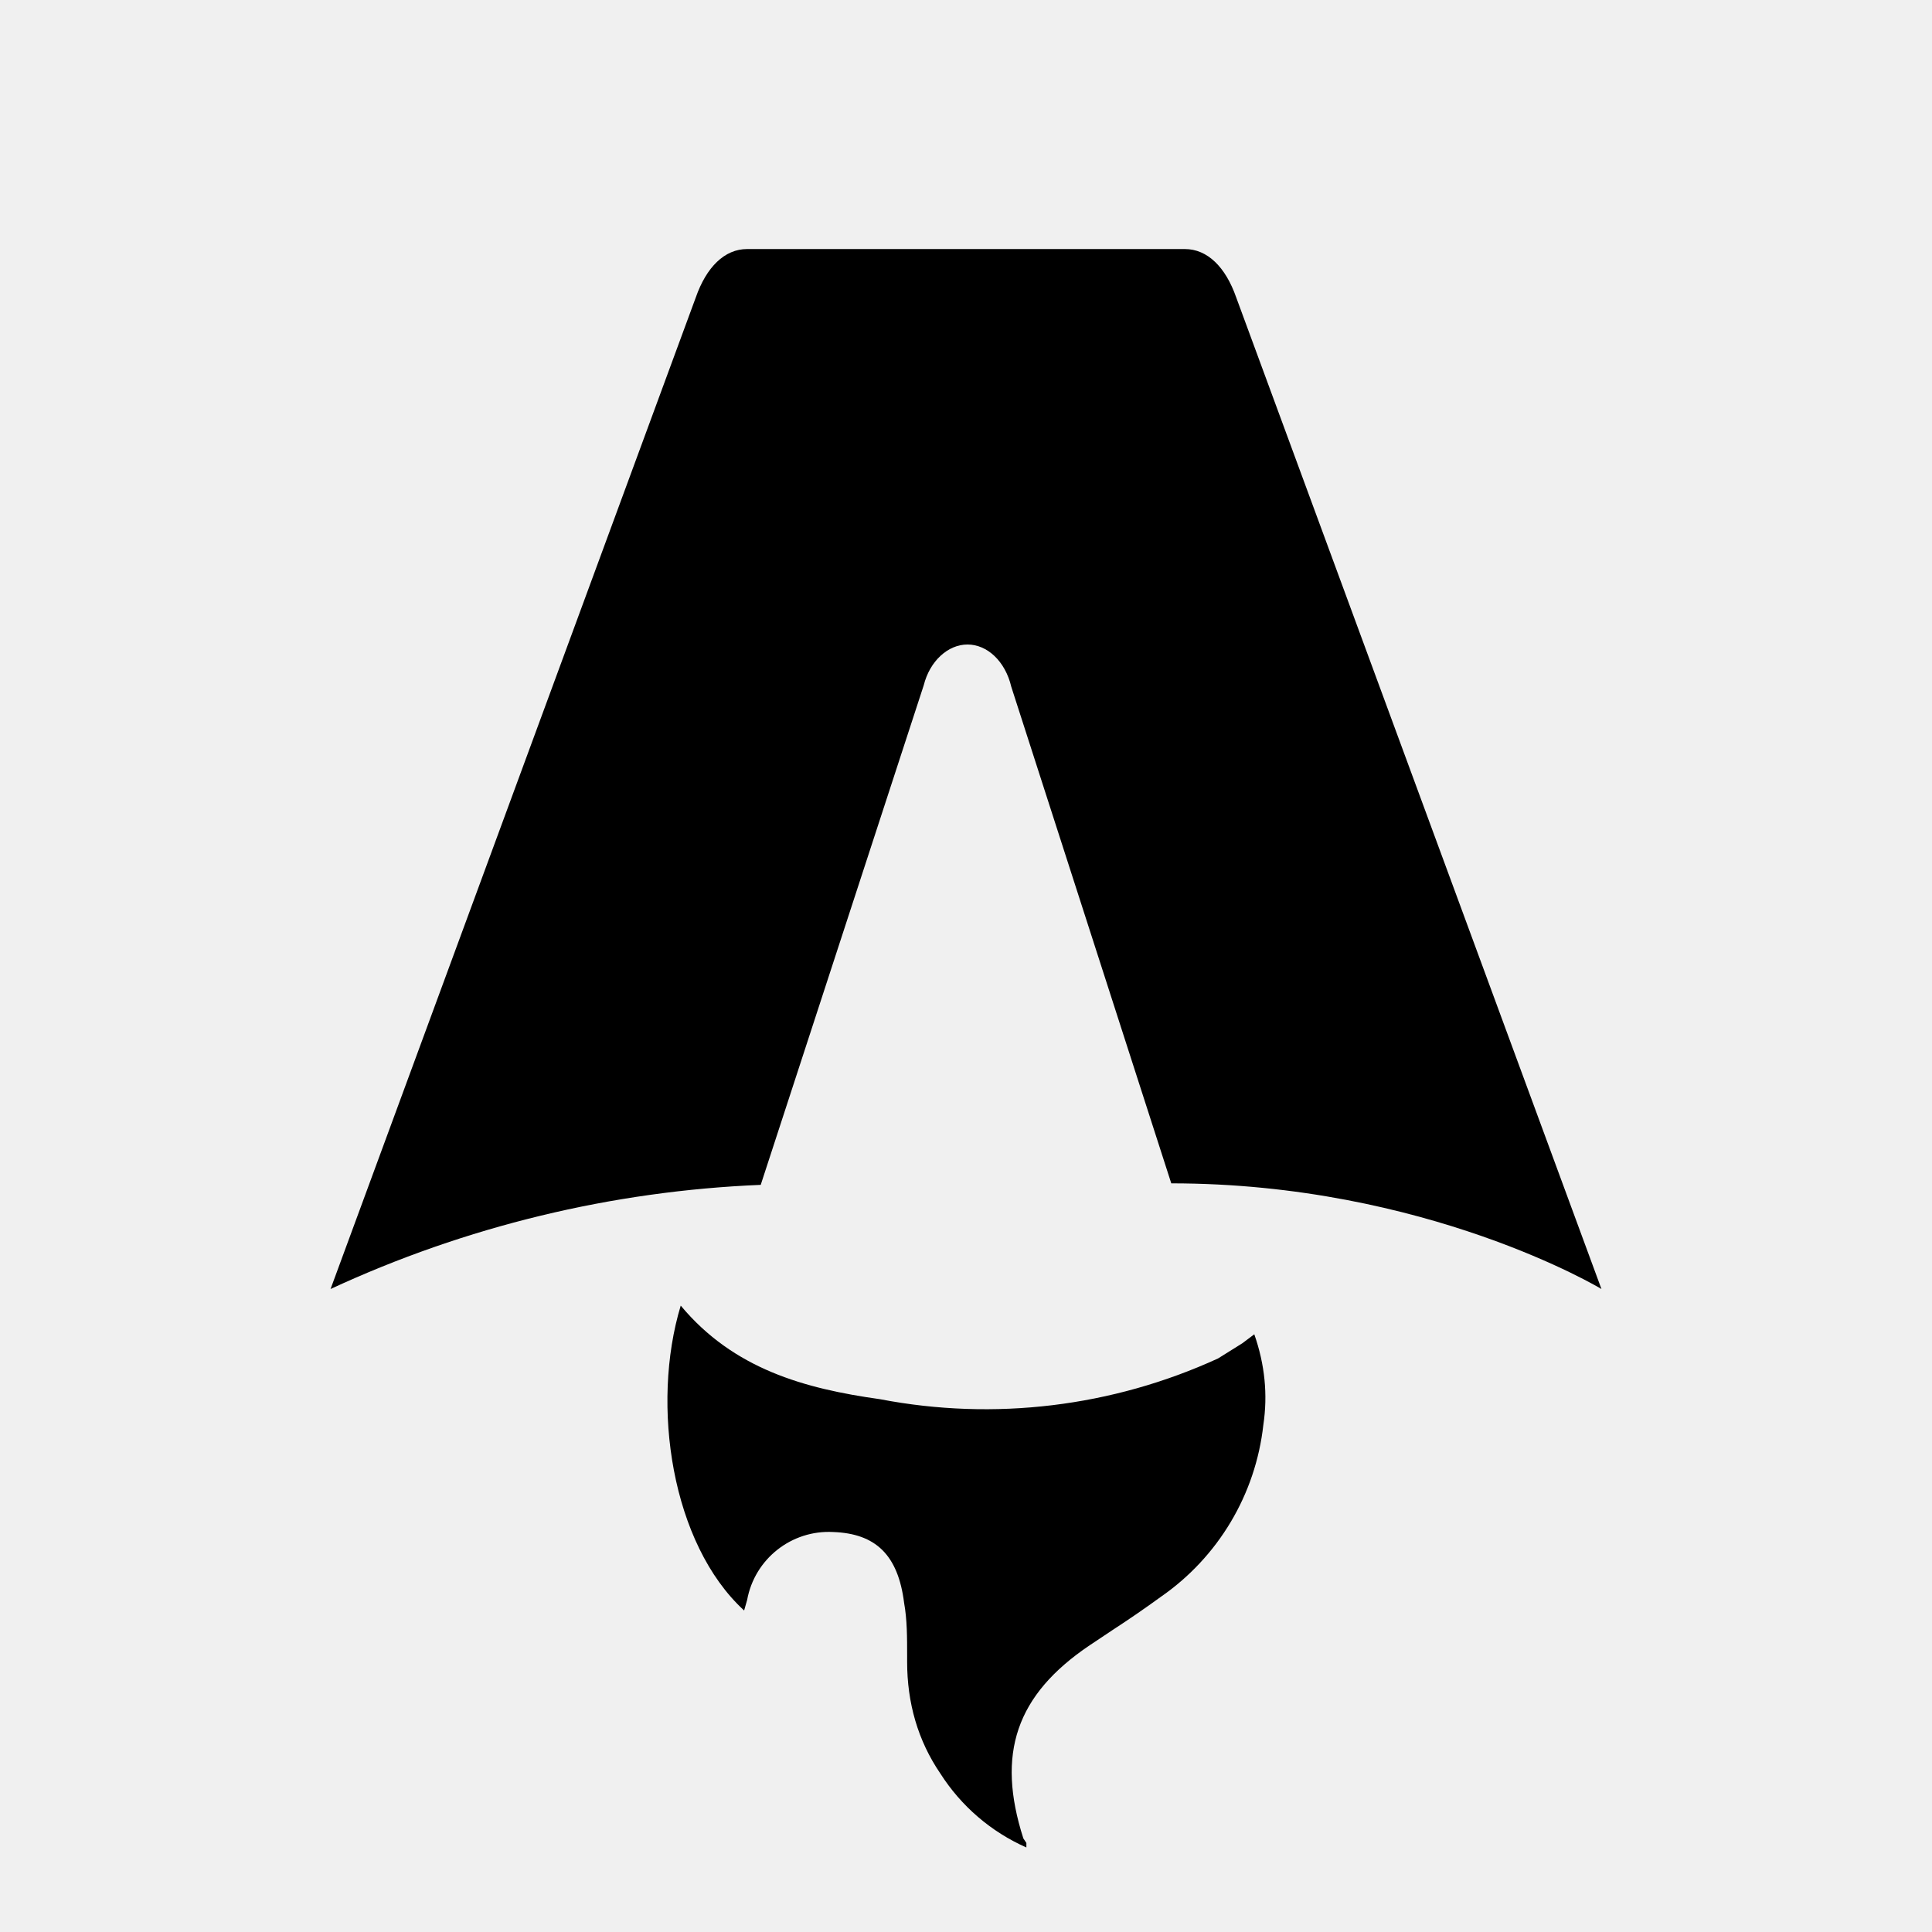
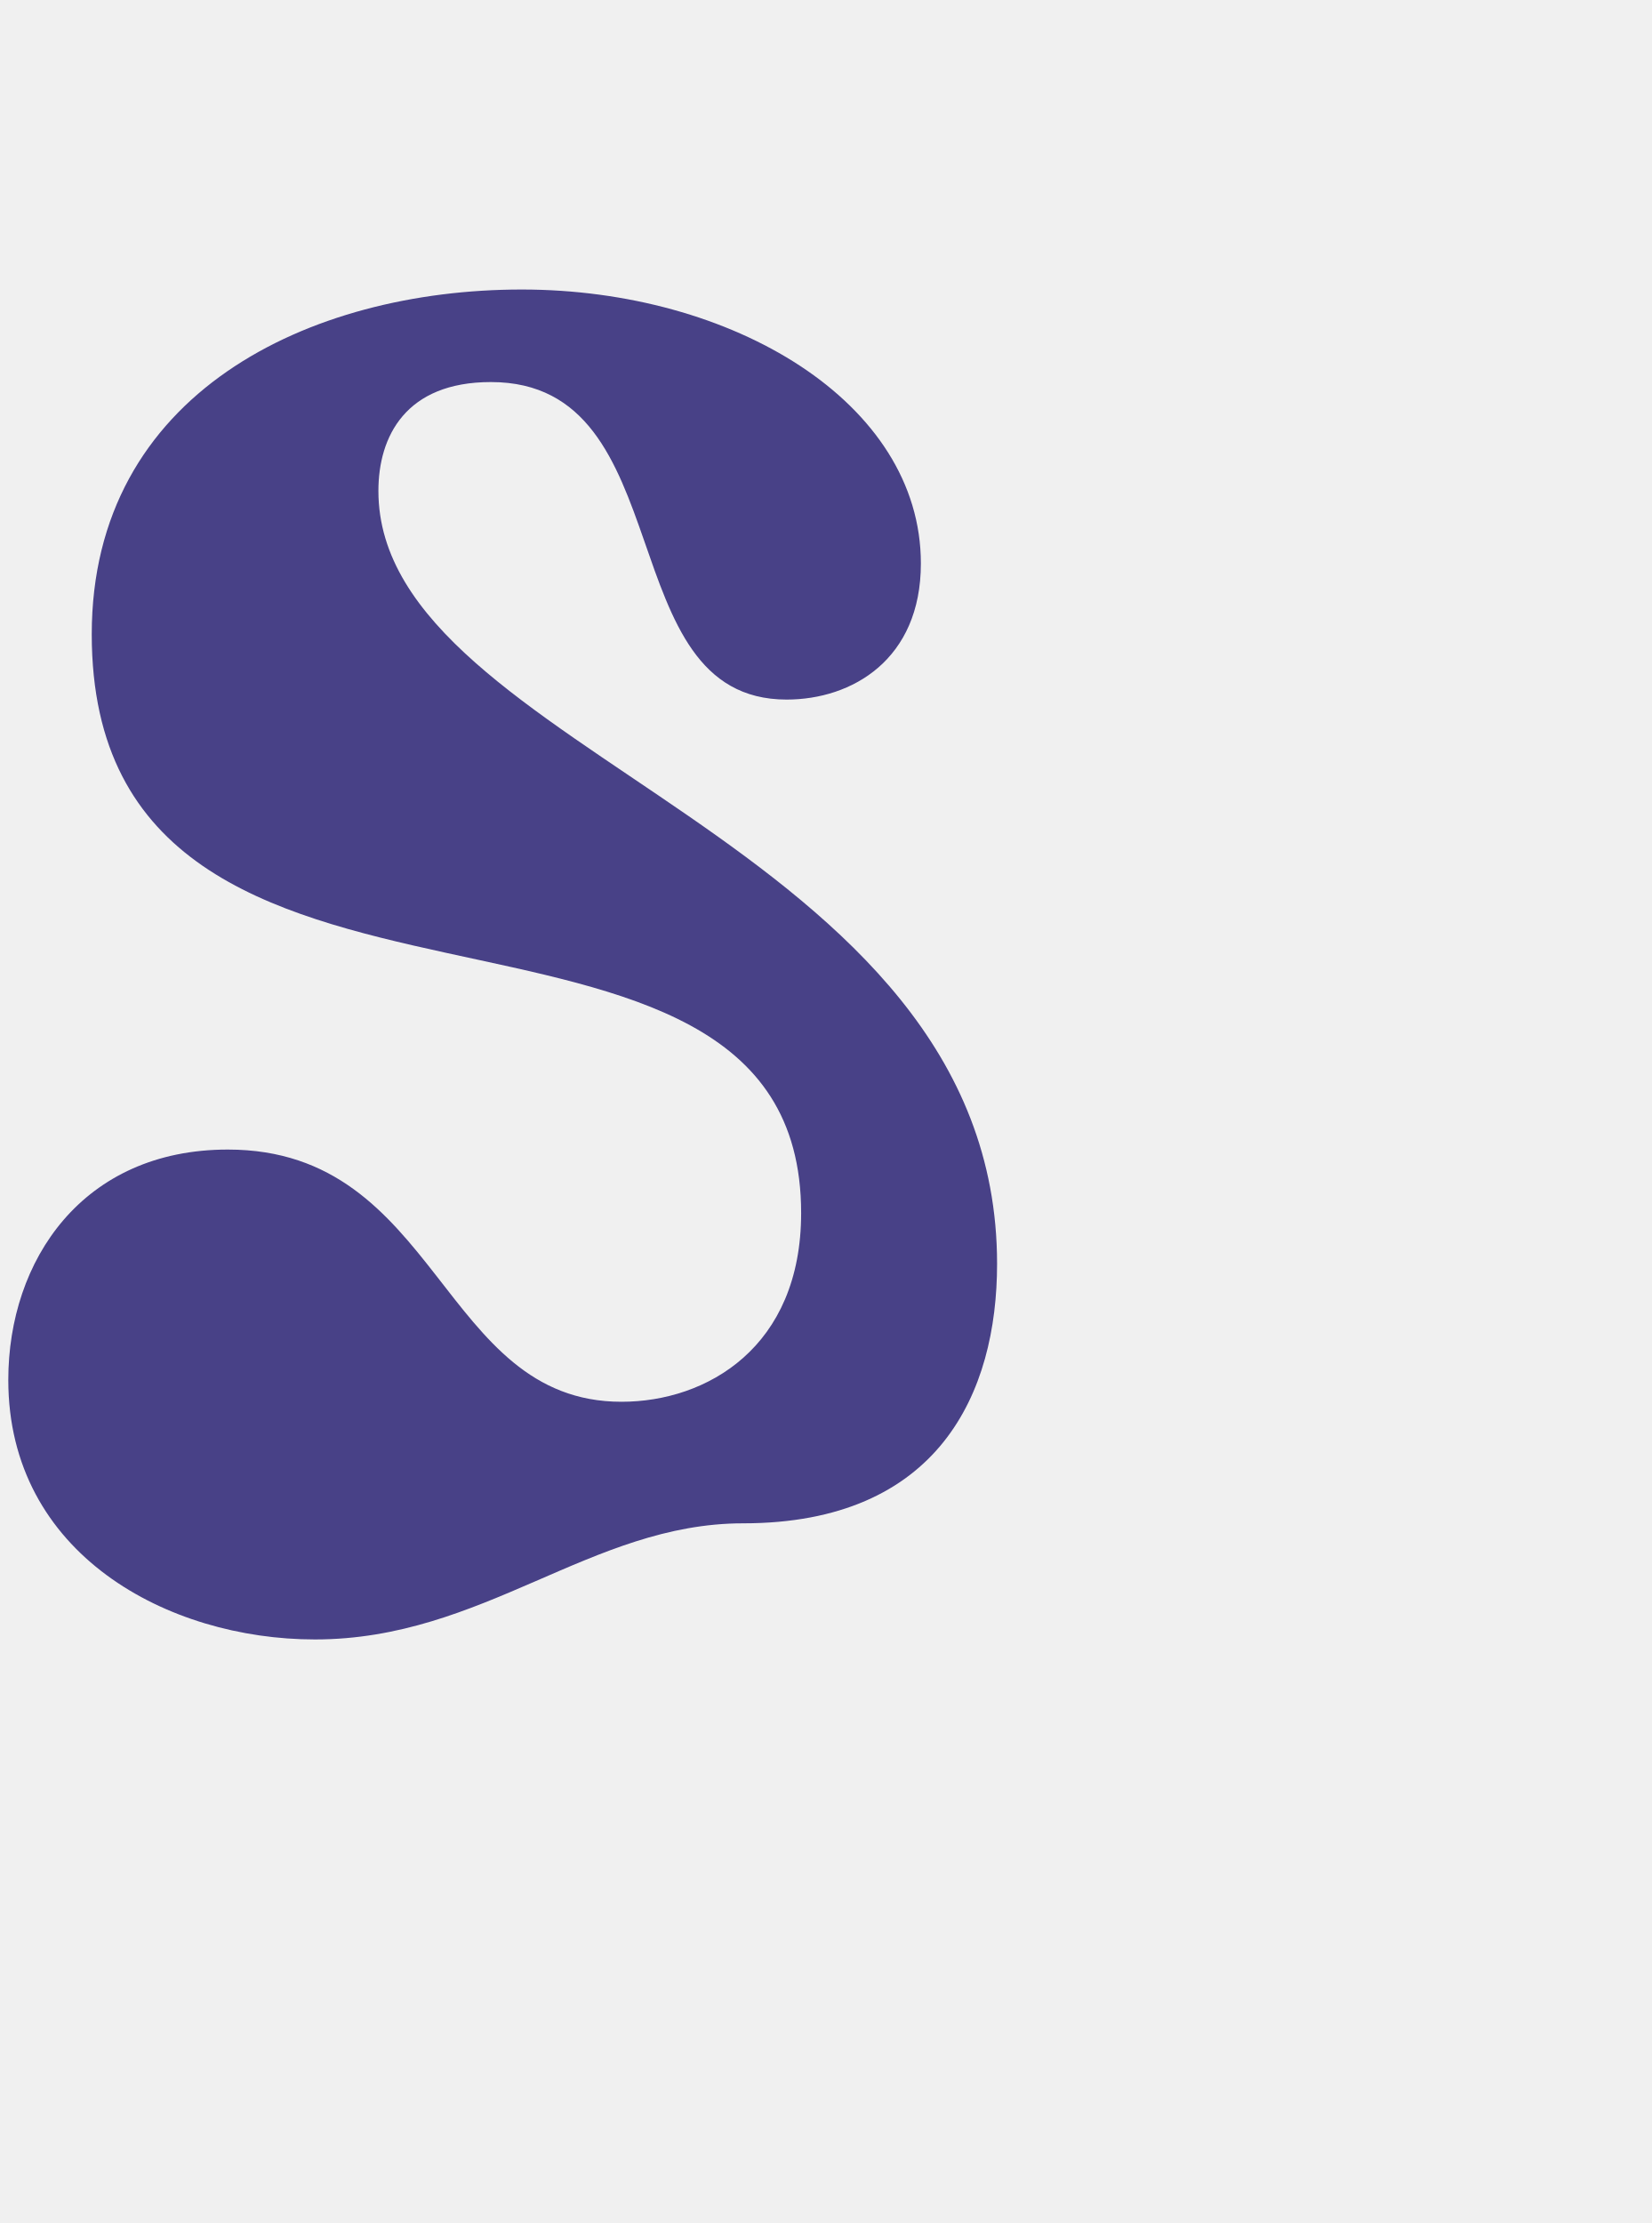
- <svg xmlns="http://www.w3.org/2000/svg" fill="none" viewBox="0 0 128 128">
-   <path d="M50.4 78.5a75.1 75.1 0 0 0-28.5 6.9l24.2-65.7c.7-2 1.9-3.2 3.4-3.2h29c1.5 0 2.7 1.2 3.4 3.2l24.2 65.7s-11.6-7-28.5-7L67 45.5c-.4-1.7-1.6-2.8-2.9-2.8-1.3 0-2.5 1.1-2.9 2.7L50.4 78.5Zm-1.1 28.2Zm-4.2-20.2c-2 6.6-.6 15.8 4.2 20.2a17.5 17.5 0 0 1 .2-.7 5.5 5.5 0 0 1 5.7-4.5c2.8.1 4.3 1.5 4.7 4.7.2 1.1.2 2.3.2 3.5v.4c0 2.7.7 5.2 2.2 7.4a13 13 0 0 0 5.7 4.9v-.3l-.2-.3c-1.8-5.6-.5-9.5 4.4-12.8l1.5-1a73 73 0 0 0 3.2-2.2 16 16 0 0 0 6.8-11.4c.3-2 .1-4-.6-6l-.8.6-1.6 1a37 37 0 0 1-22.4 2.7c-5-.7-9.7-2-13.2-6.2Z" />
-   <style>
-         path { fill: #000; }
-         @media (prefers-color-scheme: dark) {
-             path { fill: #FFF; }
-         }
-     </style>
+ <svg xmlns="http://www.w3.org/2000/svg" width="78" height="105" viewBox="0 0 128 128" fill="none">
+   <path d="M0.643 84.811C0.643 75.529 6.409 66.95 17.66 66.95C34.115 66.95 34.115 86.499 48.179 86.499C54.789 86.499 62.102 82.279 62.102 71.872C62.102 42.057 7.112 62.871 7.112 27.008C7.112 8.303 23.989 0.287 40.444 0.287C56.758 0.287 71.384 9.007 71.384 21.523C71.384 28.977 66.04 32.071 60.977 32.071C47.194 32.071 52.961 7.46 38.053 7.46C31.443 7.46 29.333 11.679 29.333 15.898C29.333 36.291 77.291 42.619 77.291 75.81C77.291 85.796 72.791 95.921 57.602 95.921C45.788 95.921 37.49 104.922 24.411 104.922C13.019 104.922 0.643 98.312 0.643 84.811Z" fill="#484187" />
</svg>
